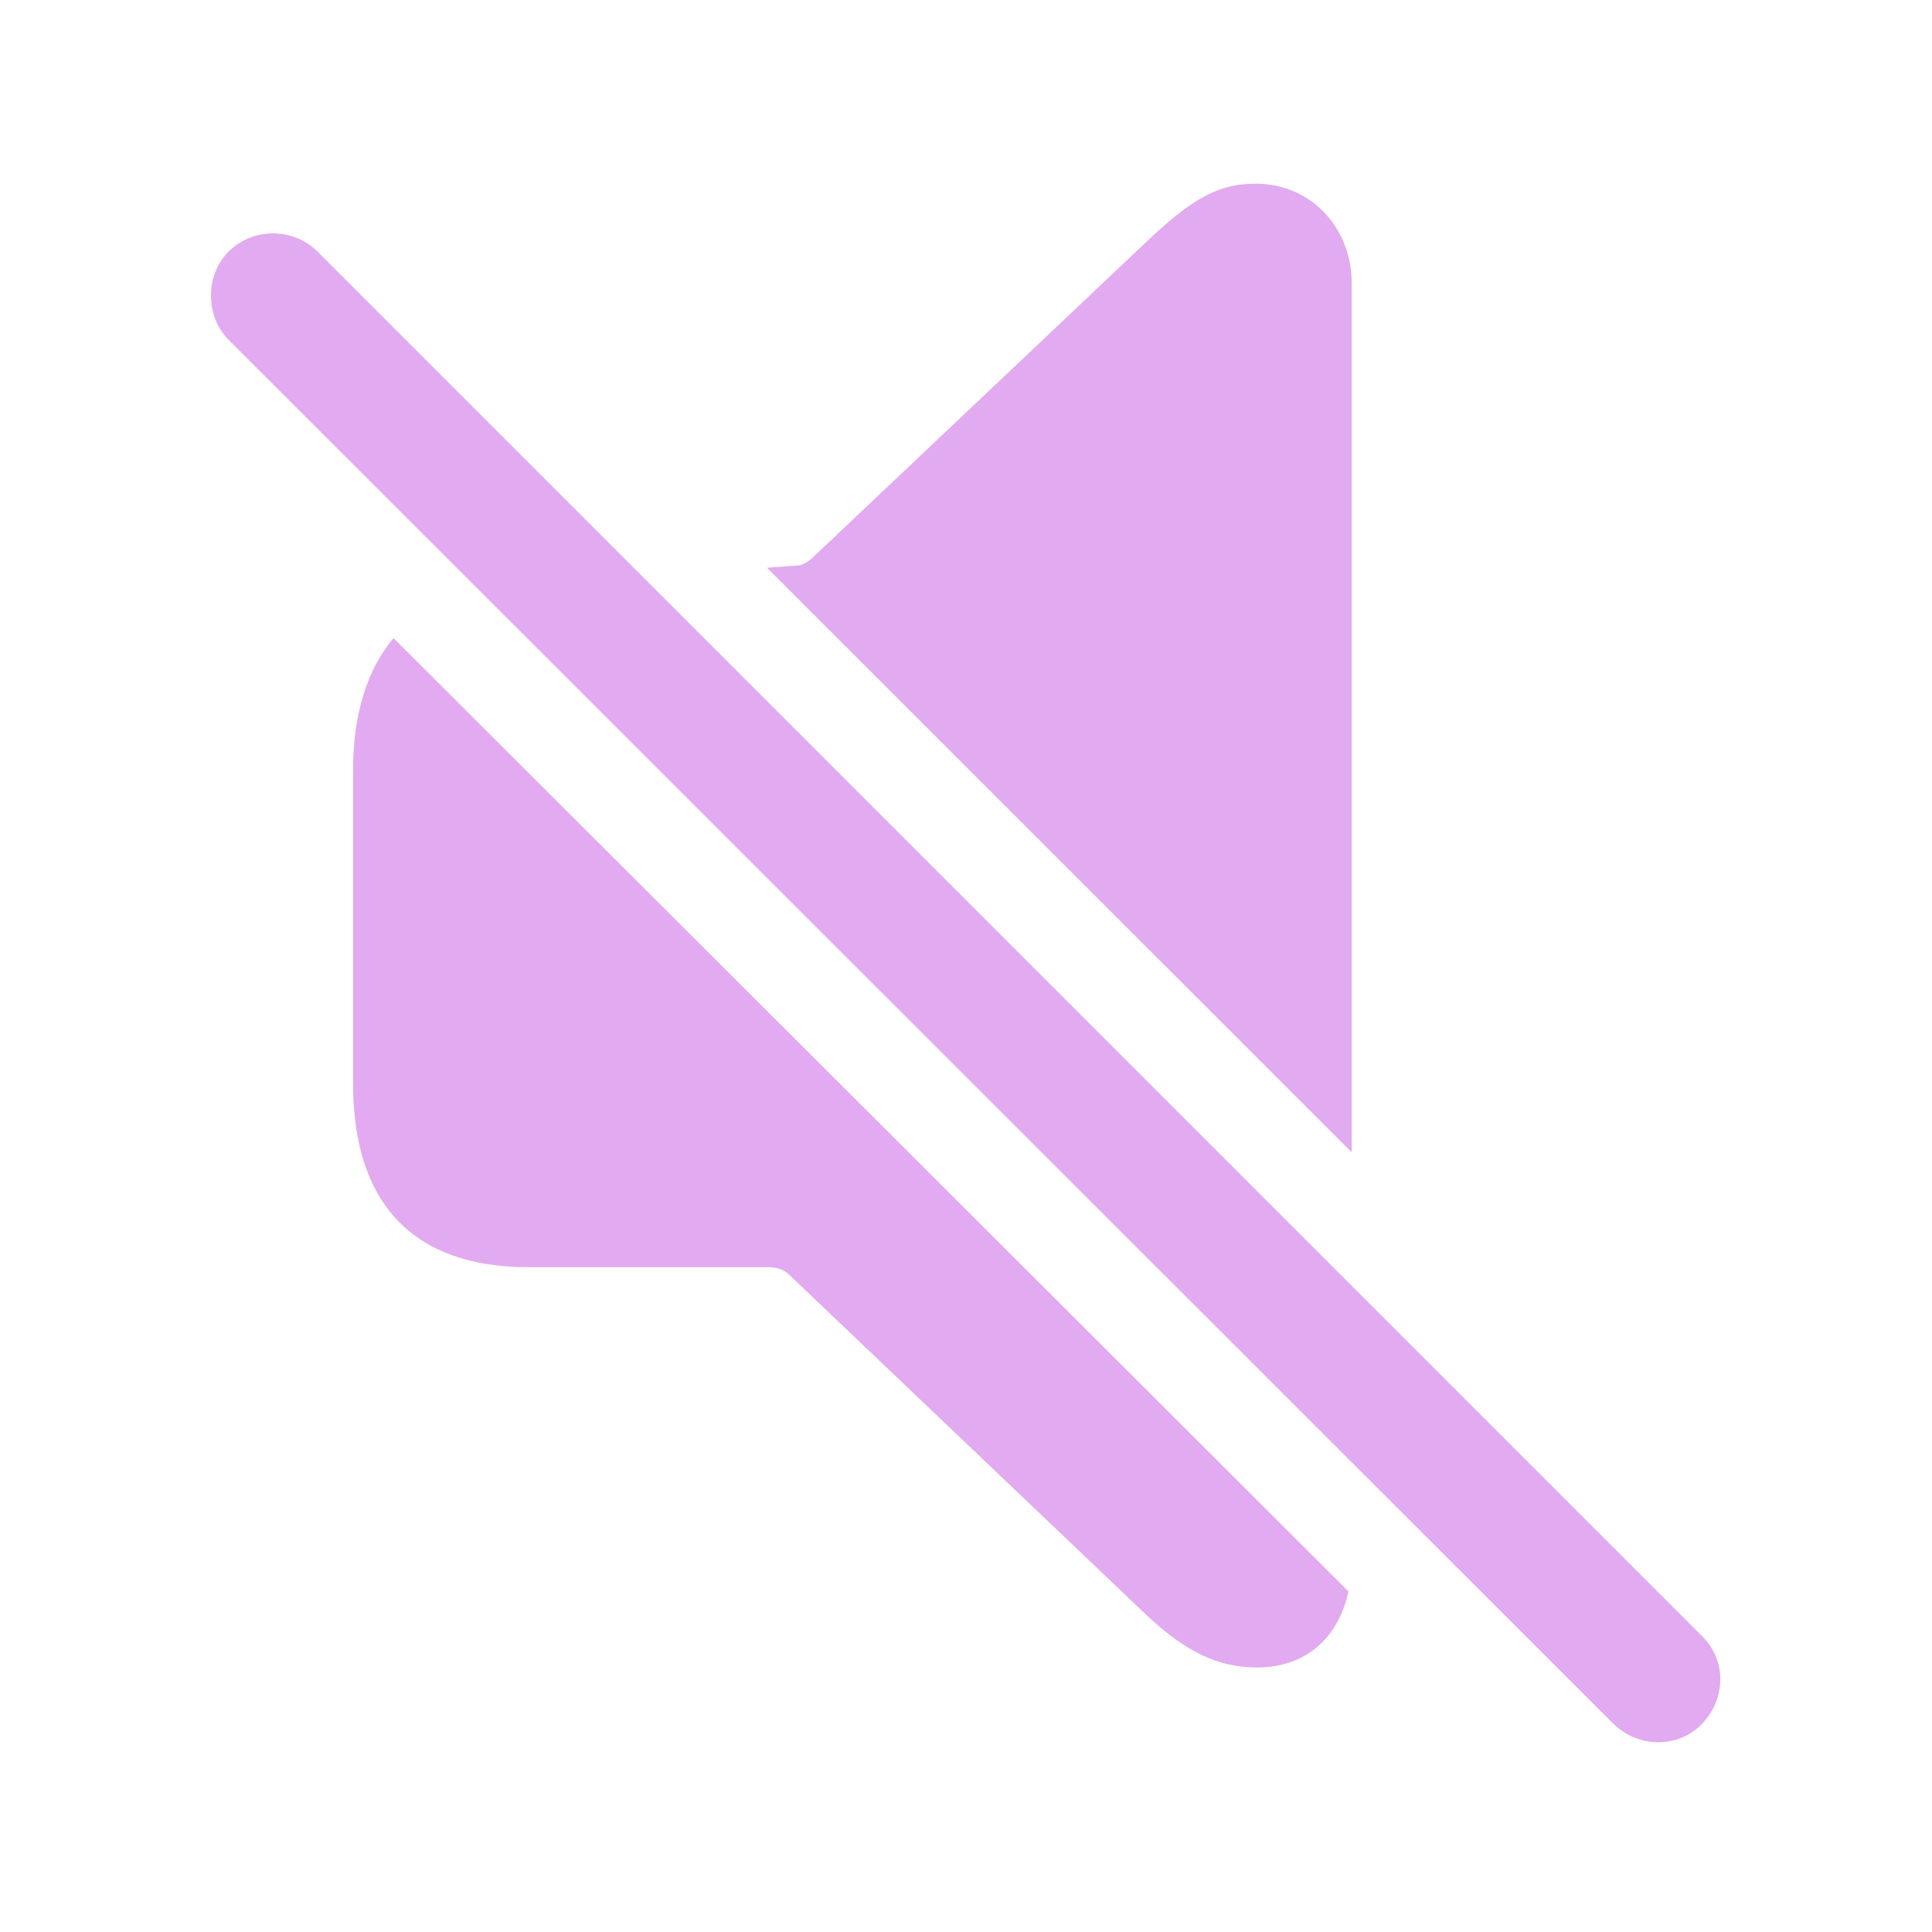
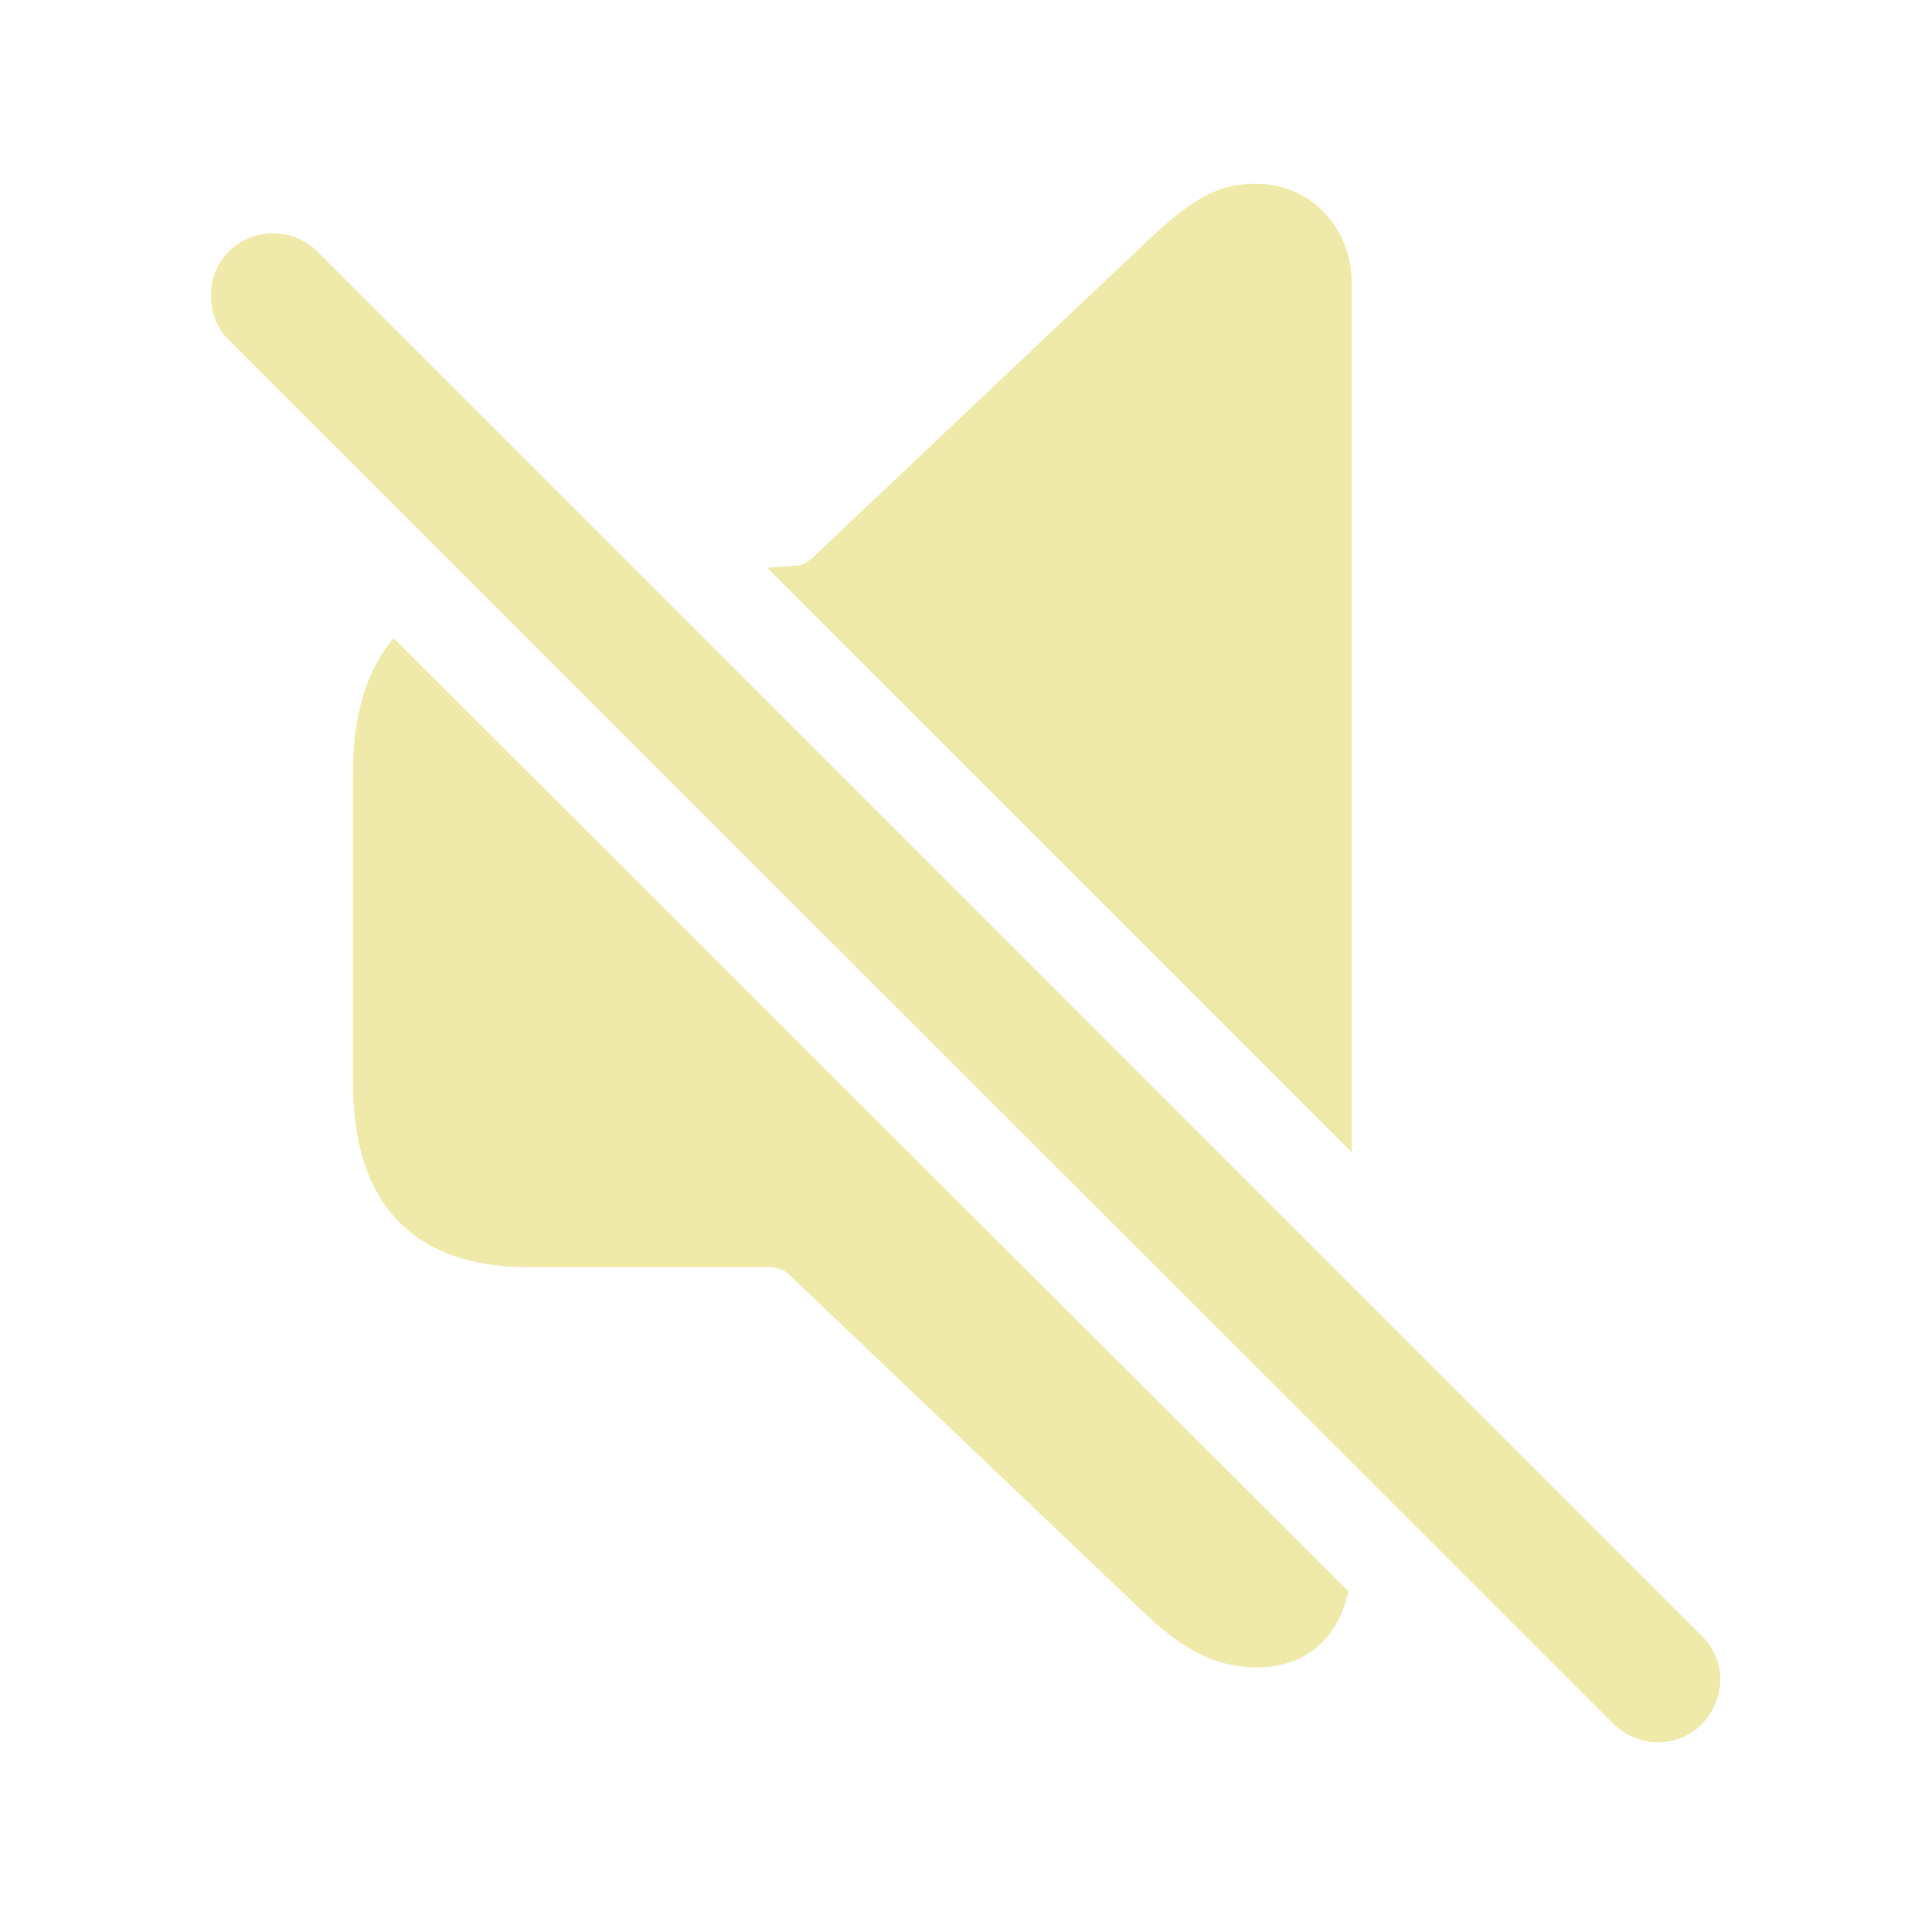
- <svg fill="#E2AAF0" width="120px" height="120px" viewBox="0 0 56 56">
+ <svg fill="#F0EAAA" width="120px" height="120px" viewBox="0 0 56 56">
  <path d="M 39.18 33.402 L 39.18 8.207 C 39.18 6.637 38.031 5.324 36.391 5.324 C 35.242 5.324 34.469 5.84 33.227 7.012 L 23.617 16.105 C 23.477 16.246 23.336 16.34 23.172 16.387 L 22.234 16.457 Z M 46.773 49.973 C 47.5 50.676 48.648 50.676 49.328 49.973 C 50.031 49.246 50.055 48.121 49.328 47.418 L 9.203 7.293 C 8.5 6.59 7.328 6.59 6.625 7.293 C 5.945 7.973 5.945 9.168 6.625 9.848 Z M 36.437 48.332 C 37.82 48.332 38.781 47.512 39.086 46.129 L 11.406 18.496 C 10.656 19.387 10.234 20.676 10.234 22.316 L 10.234 31.41 C 10.234 34.926 12.015 36.73 15.32 36.73 L 22.281 36.73 C 22.515 36.73 22.727 36.801 22.867 36.941 L 33.227 46.809 C 34.352 47.863 35.289 48.332 36.437 48.332 Z" />
</svg>
